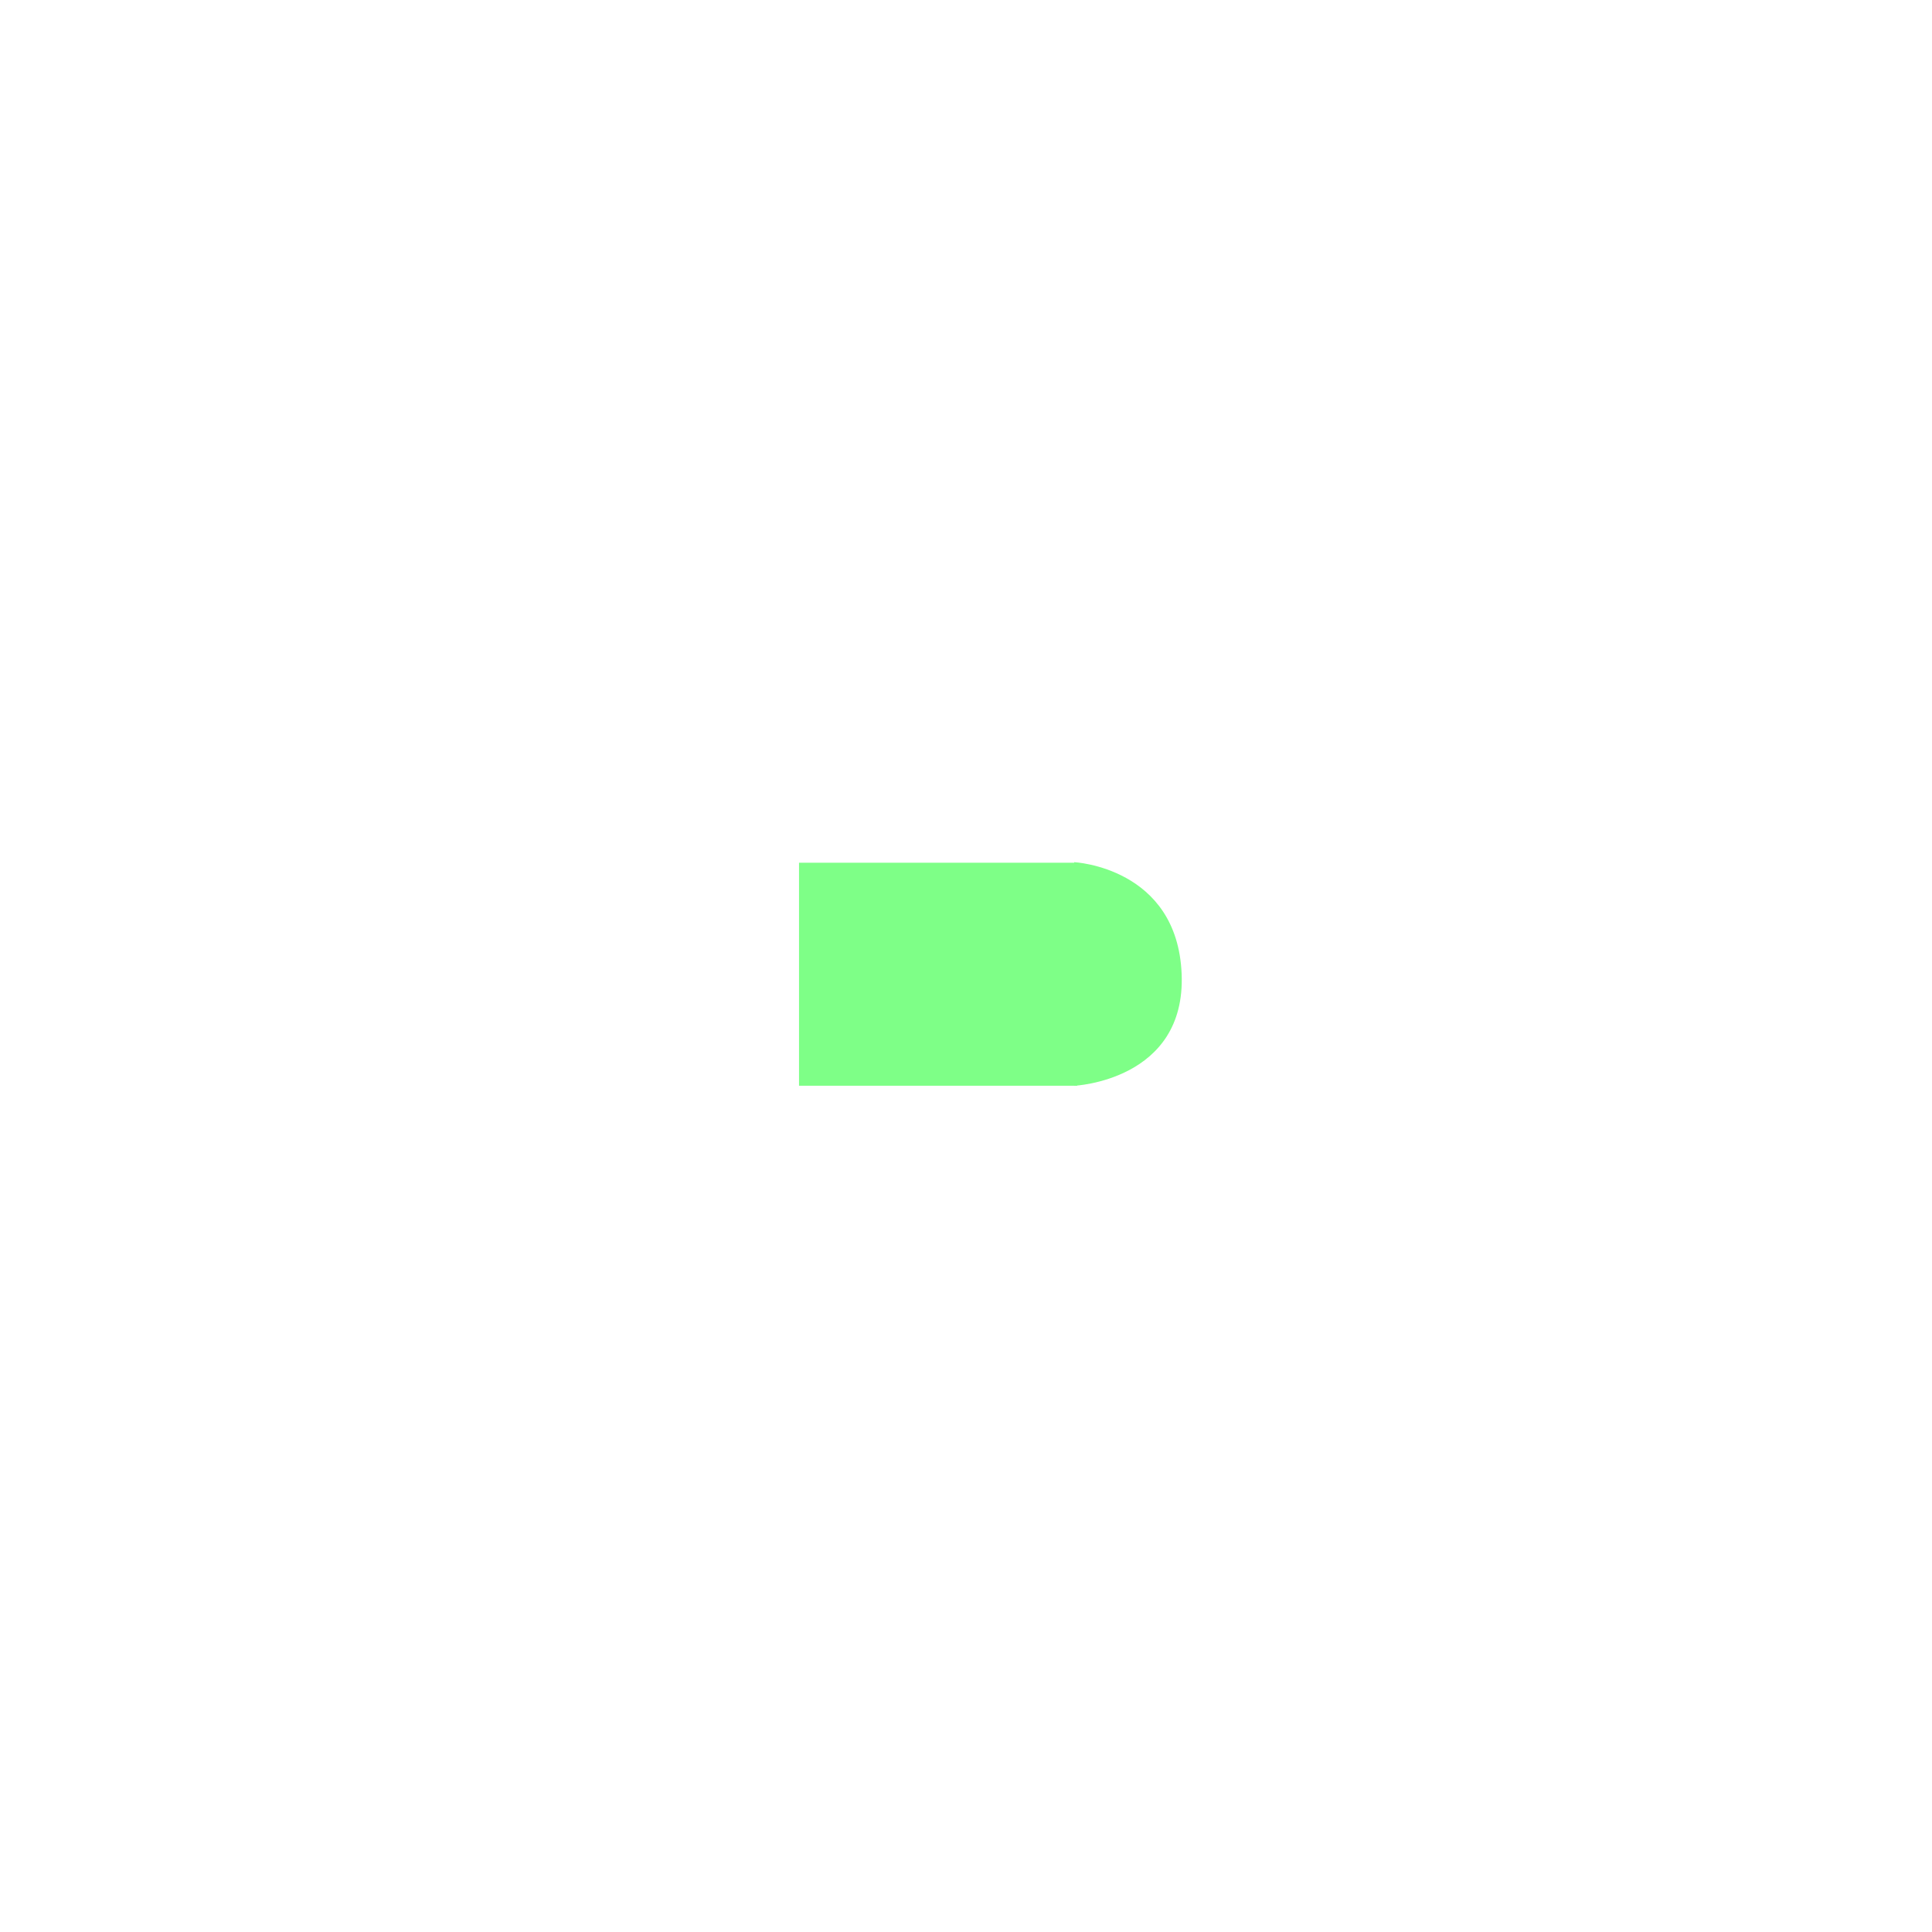
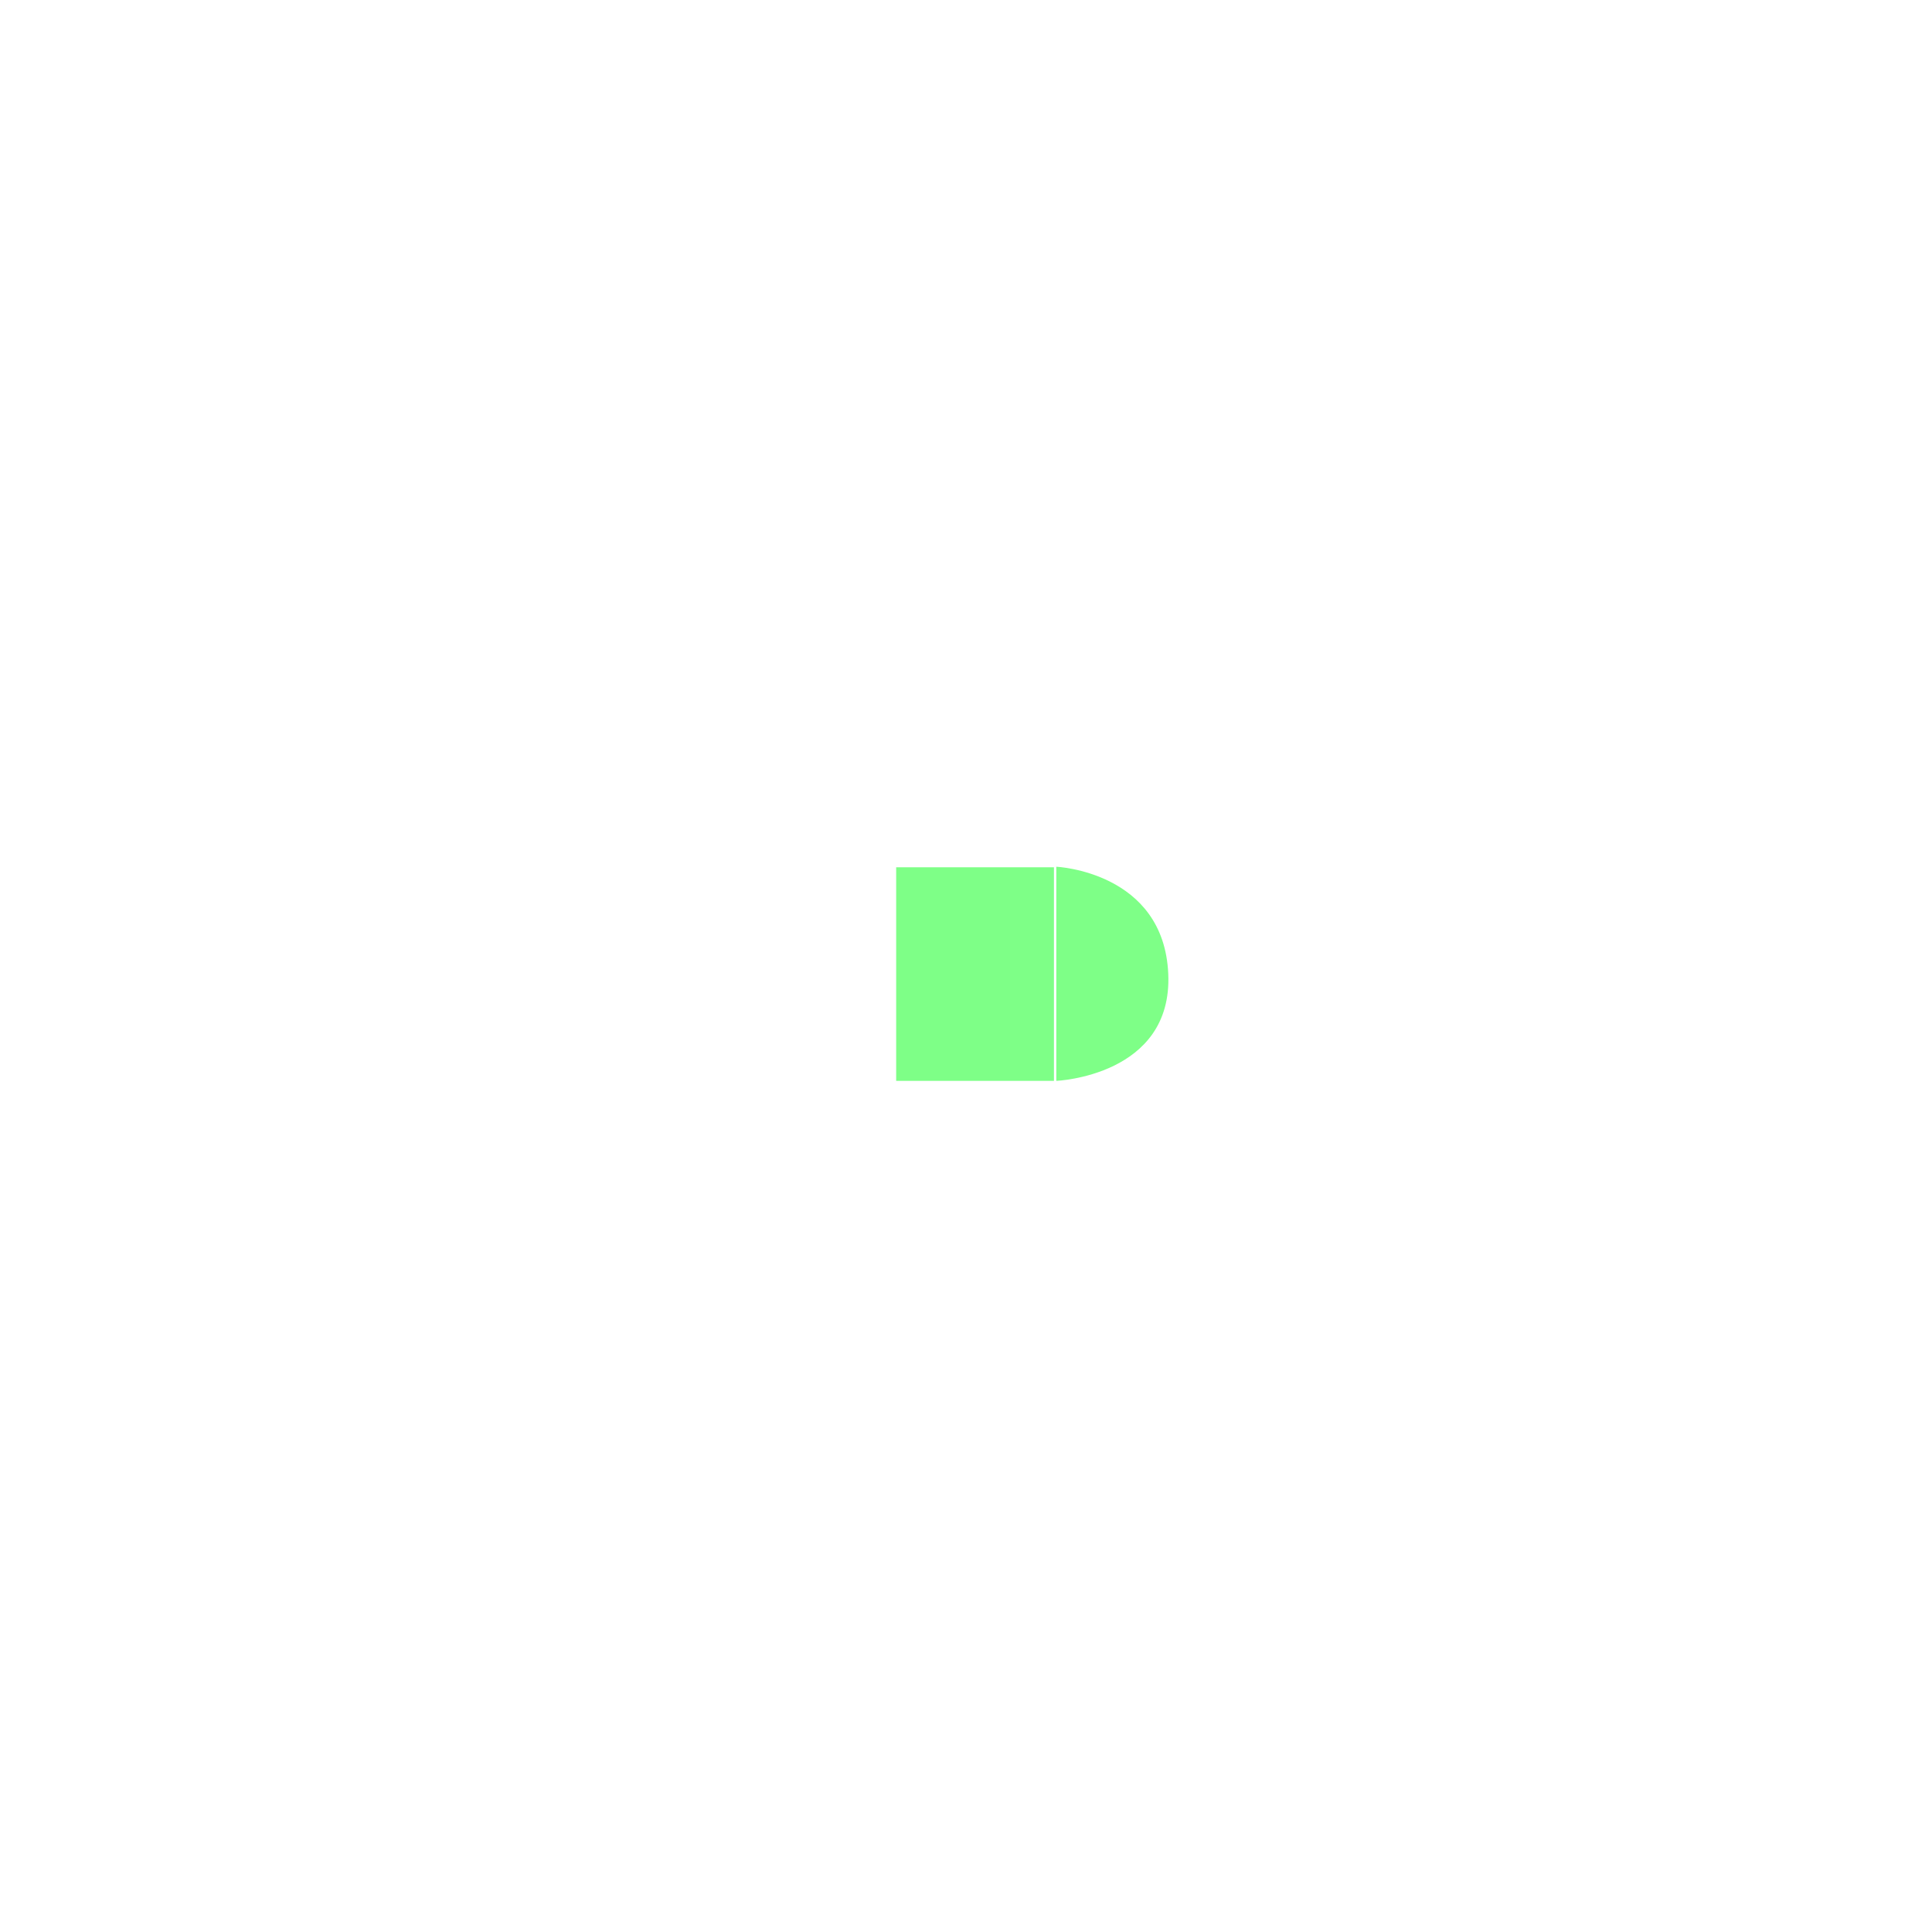
<svg xmlns="http://www.w3.org/2000/svg" width="42" height="42" viewBox="0 0 42 42" id="svg8488" version="1.1">
  <defs id="defs8490">
    <linearGradient id="linearGradient3776">
      <stop id="stop3778" offset="0" style="stop-color:#6d6d6d;stop-opacity:1;" />
      <stop style="stop-color:#ffffff;stop-opacity:1;" offset="0.247" id="stop3780" />
      <stop style="stop-color:#e6e6e6;stop-opacity:1;" offset="0.46" id="stop3782" />
      <stop id="stop3784" offset="1" style="stop-color:#626262;stop-opacity:1;" />
    </linearGradient>
    <linearGradient id="linearGradient3754">
      <stop style="stop-color:#6d6d6d;stop-opacity:1;" offset="0" id="stop3756" />
      <stop id="stop3764" offset="0.178" style="stop-color:#ffffff;stop-opacity:1;" />
      <stop id="stop3762" offset="0.532" style="stop-color:#e6e6e6;stop-opacity:1;" />
      <stop style="stop-color:#626262;stop-opacity:1;" offset="1" id="stop3758" />
    </linearGradient>
  </defs>
  <g id="layer1" transform="translate(0,-1010.362)">
-     <rect style="fill:#7eff87;fill-opacity:1;stroke:none;stroke-width:0.4;stroke-miterlimit:4;stroke-dasharray:none;stroke-opacity:1" id="rect8496" width="6.047" height="4.848" x="17.37" y="-1033.965" rx="0" ry="0" transform="scale(1,-1)" />
-     <path style="fill:#7eff87;fill-opacity:1;stroke:none;stroke-width:0.4;stroke-linecap:round;stroke-linejoin:round;stroke-miterlimit:4;stroke-dashoffset:0;stroke-opacity:1" d="m 25.688,1031.535 c 0.095,2.321 -2.336,2.431 -2.336,2.431 l 0,-4.861 c 0,0 2.241,0.11 2.336,2.431 z" id="path2983" />
+     <rect style="fill:#7eff87;fill-opacity:1;stroke:none;stroke-width:0.295;stroke-miterlimit:4;stroke-opacity:1;stroke-dasharray:none" id="rect8496" width="3.43" height="4.643" x="19.482" y="-1033.859" rx="0" ry="0" transform="scale(1,-1)" />
+     <path style="fill:#7eff87;fill-opacity:1;stroke:none;stroke-width:0.4;stroke-linecap:round;stroke-linejoin:round;stroke-miterlimit:4;stroke-opacity:1;stroke-dashoffset:0" d="m 25.397,1031.532 c 0.099,2.223 -2.434,2.327 -2.434,2.327 l 0,-4.655 c 0,0 2.336,0.105 2.434,2.328 z" id="path2983" />
  </g>
</svg>
